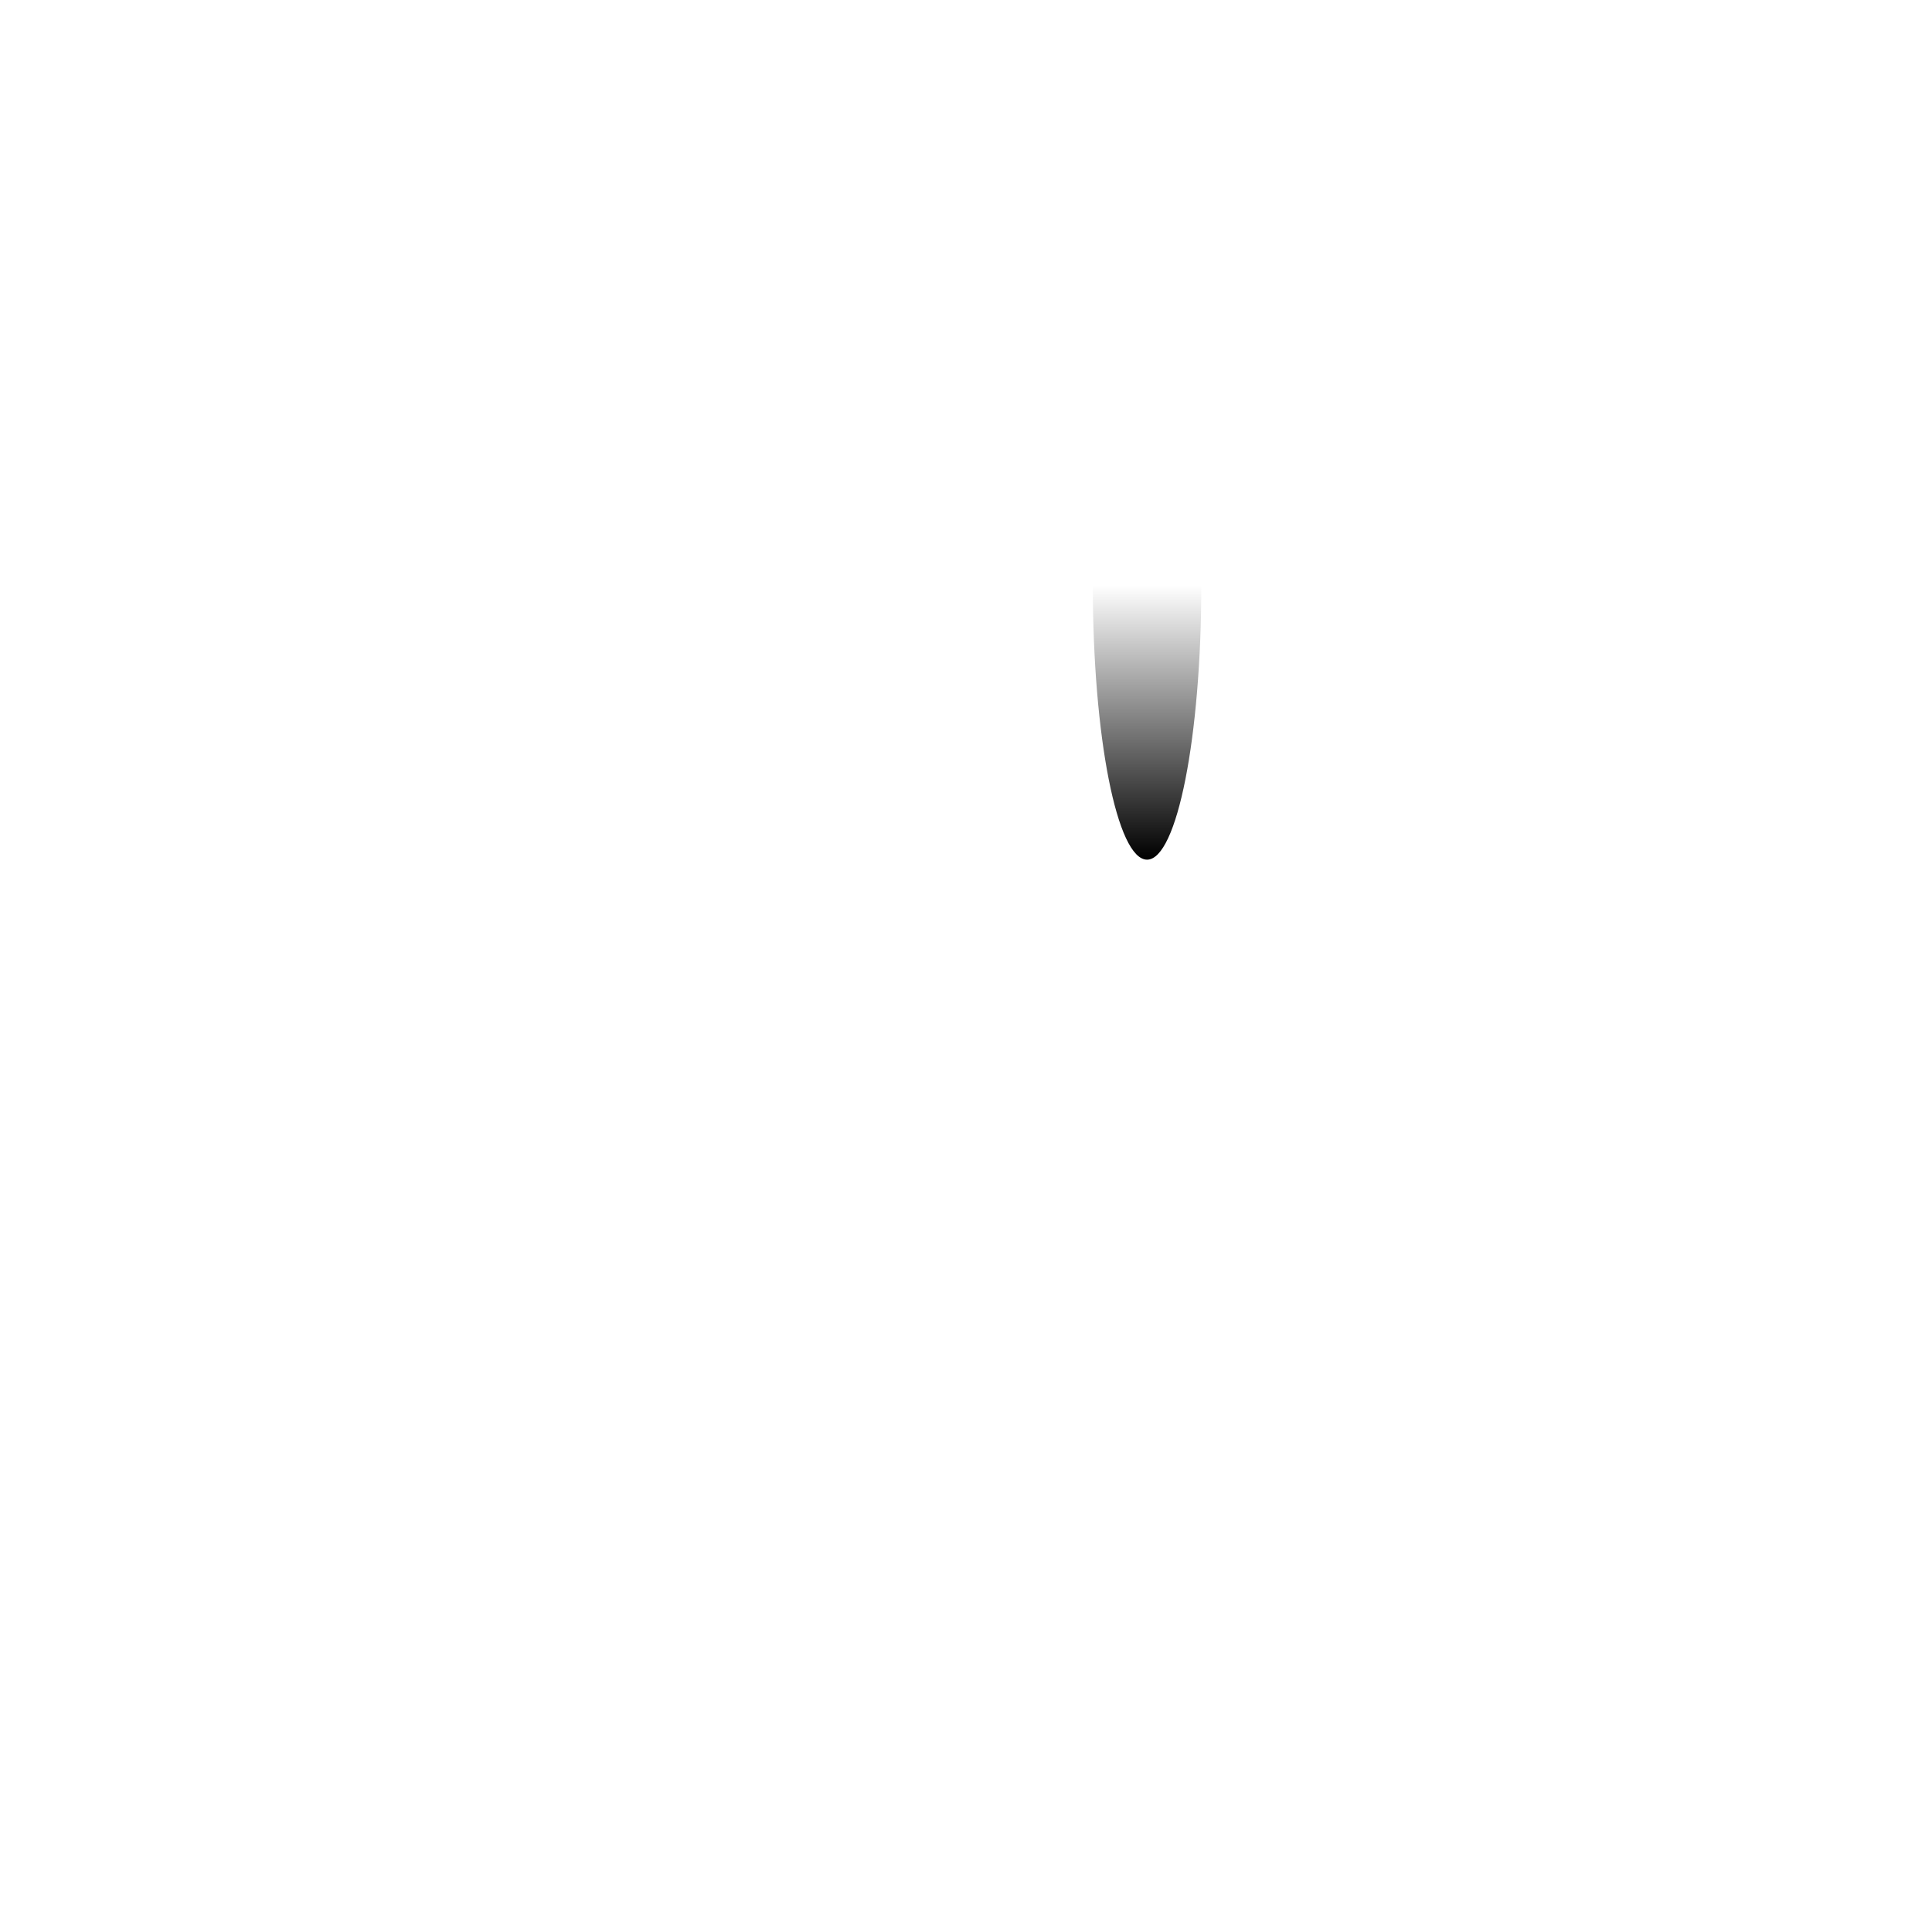
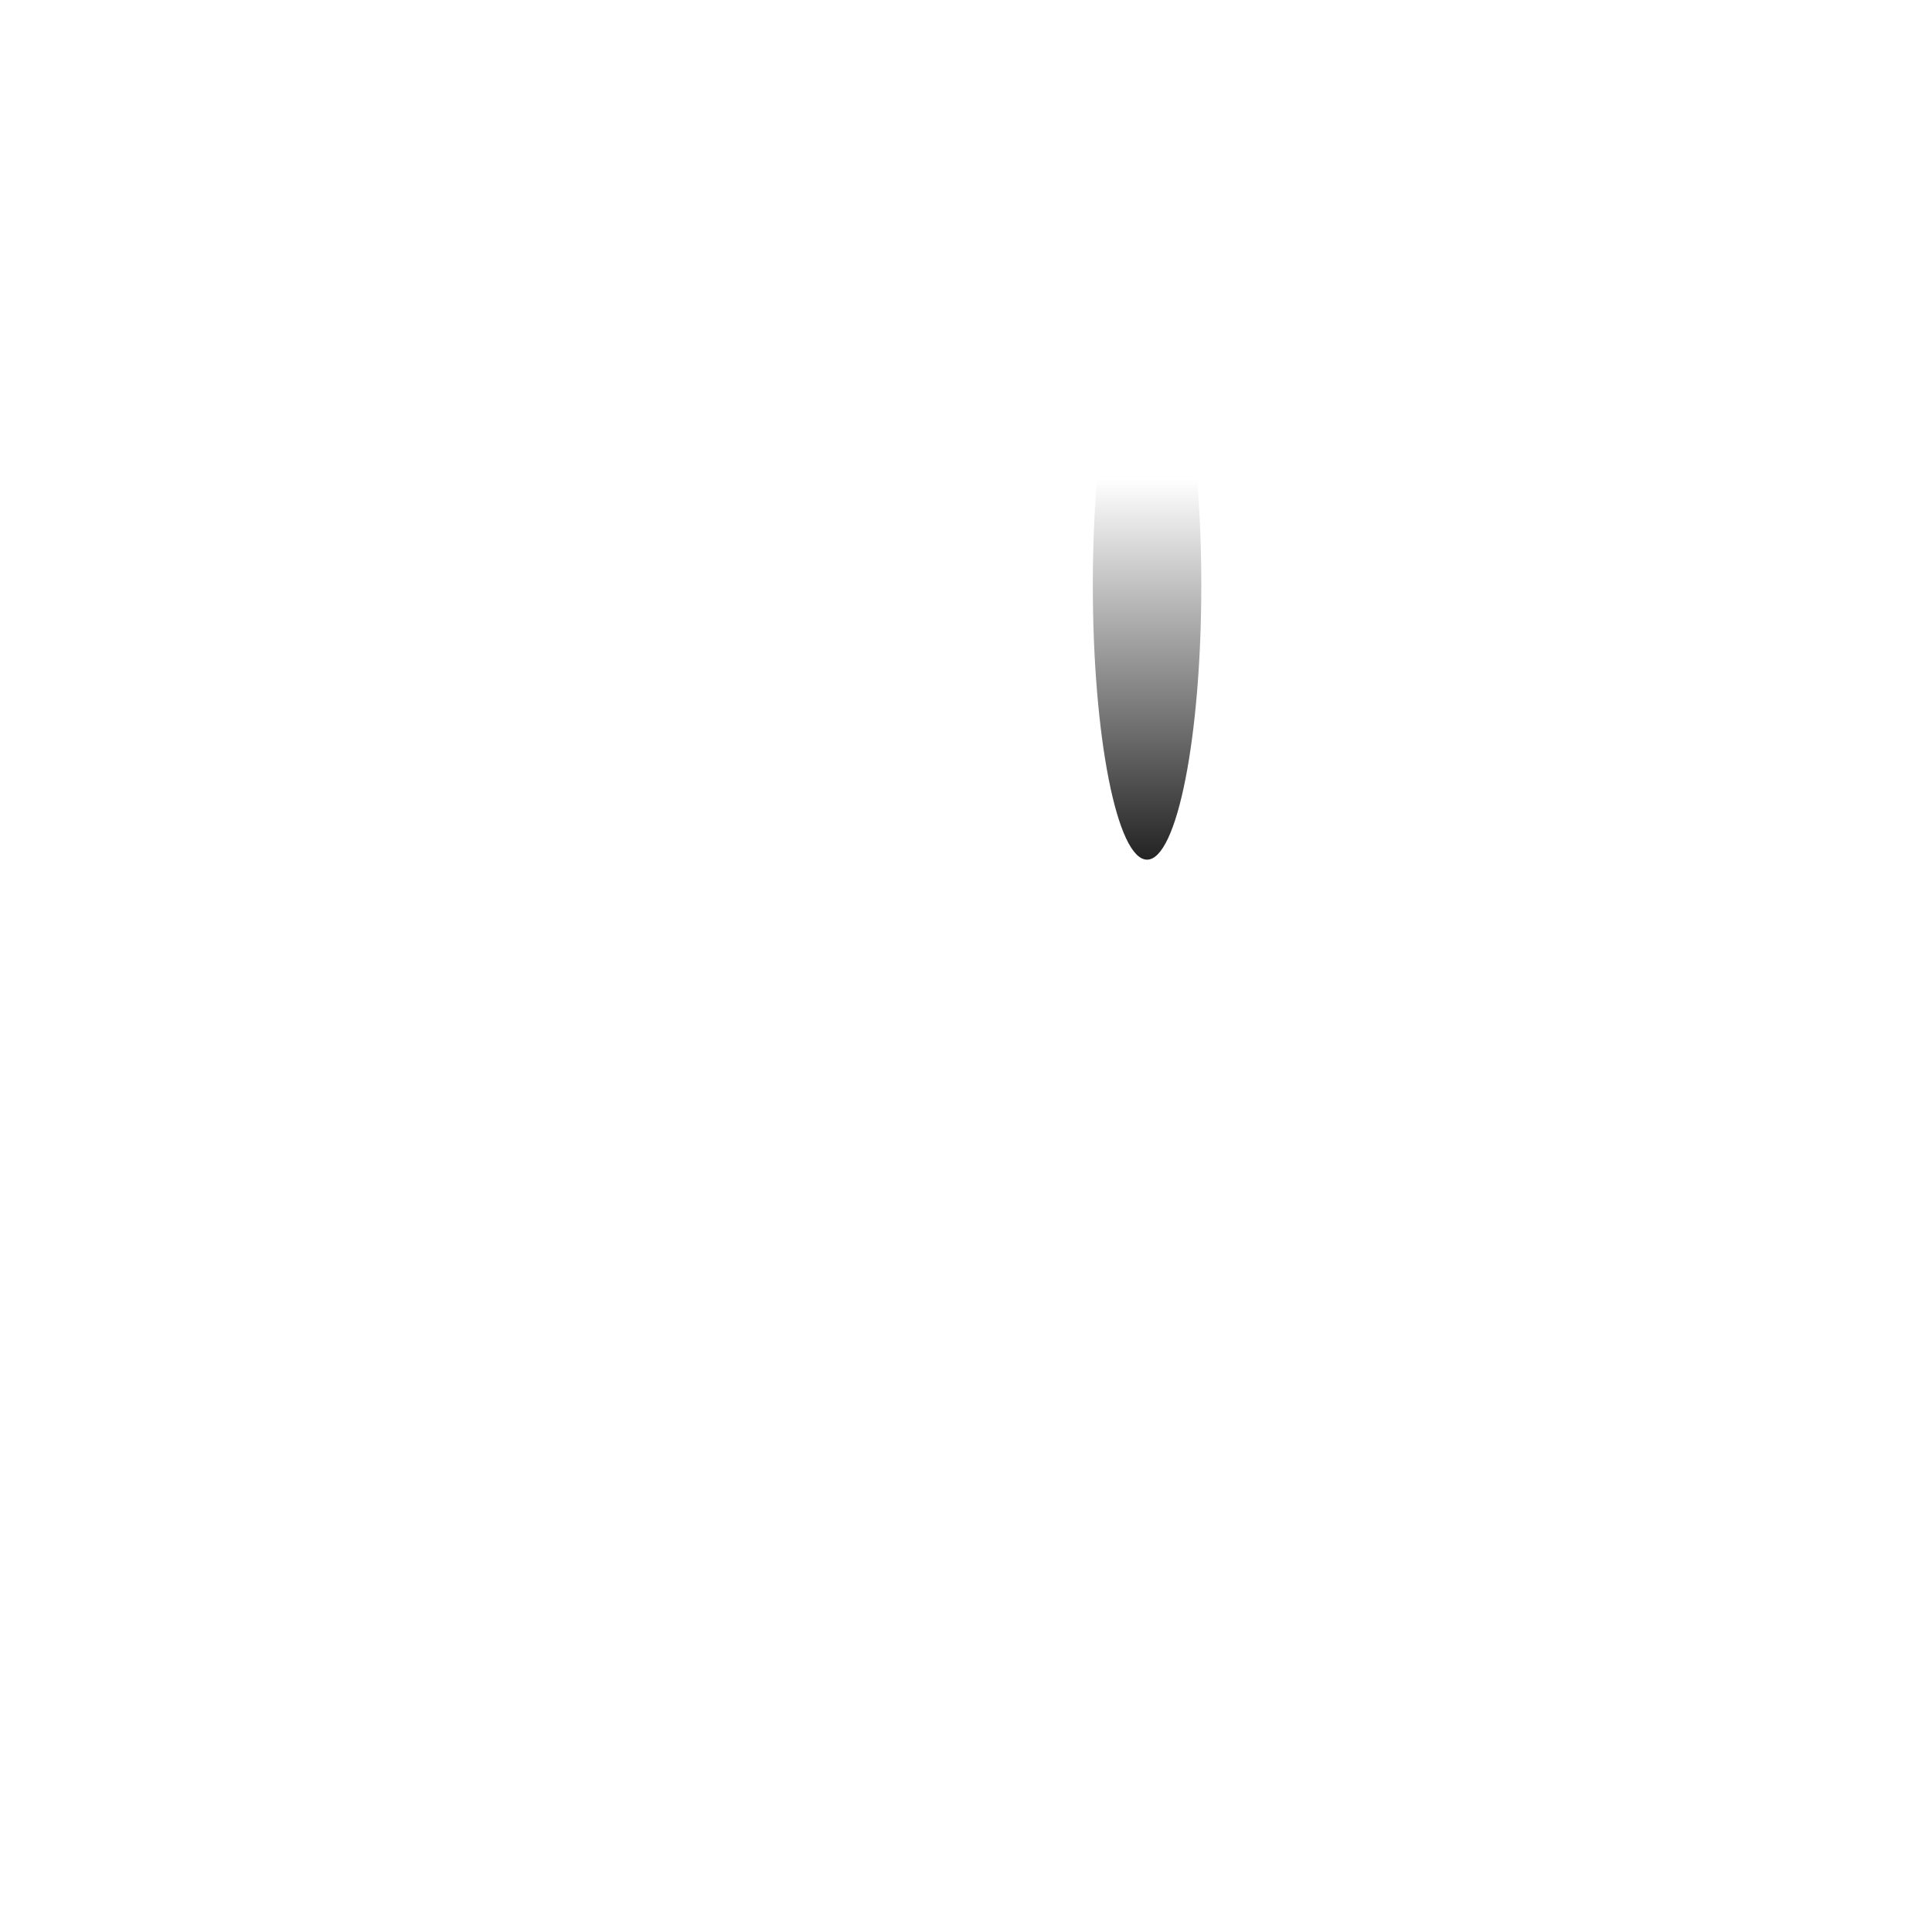
<svg xmlns="http://www.w3.org/2000/svg" xmlns:xlink="http://www.w3.org/1999/xlink" id="svg1770" height="48px" width="48px" version="1.1">
  <defs id="defs3">
    <linearGradient id="linearGradient4704">
-       <stop style="stop-color:#000000;stop-opacity:1;" offset="0" id="stop4706" />
-       <stop style="stop-color:#000000;stop-opacity:0;" offset="1" id="stop4708" />
+       <stop style="stop-color:#000000;stop-opacity:0.863;" offset="0" id="stop4706" />
+       <stop style="stop-color:#ffffff;stop-opacity:0.863;" offset="1" id="stop4708" />
    </linearGradient>
    <linearGradient id="linearGradient4692">
      <stop style="stop-color:#ffffff;stop-opacity:0.144;" offset="0" id="stop4694" />
      <stop style="stop-color:#ffffff;stop-opacity:0.816;" offset="1" id="stop4696" />
    </linearGradient>
    <linearGradient id="linearGradient4270">
      <stop style="stop-color:#000000;stop-opacity:1;" offset="0" id="stop4272" />
      <stop style="stop-color:#f3f3f3;stop-opacity:0.945;" offset="1" id="stop4274" />
    </linearGradient>
    <linearGradient id="linearGradient4237">
      <stop style="stop-color:#d2d2d2;stop-opacity:0.664;" offset="0" id="stop4239" />
      <stop style="stop-color:#000000;stop-opacity:0" offset="1" id="stop4241" />
    </linearGradient>
    <linearGradient id="linearGradient2103">
      <stop style="stop-color:#ffffff;stop-opacity:1;" offset="0" id="stop2105" />
      <stop style="stop-color:#ebebed;stop-opacity:1;" offset="1" id="stop2107" />
    </linearGradient>
    <linearGradient id="linearGradient2064">
      <stop style="stop-color:#b2b2b2;stop-opacity:1;" offset="0" id="stop2066" />
      <stop style="stop-color:#dcdcde;stop-opacity:1;" offset="1" id="stop2068" />
    </linearGradient>
    <linearGradient id="linearGradient2052">
      <stop style="stop-color:#aaaaaa;stop-opacity:1;" offset="0" id="stop2054" />
      <stop style="stop-color:#c8c8ca;stop-opacity:1;" offset="1" id="stop2056" />
    </linearGradient>
    <linearGradient id="linearGradient1784">
      <stop id="stop1785" offset="0" style="stop-color:#ffffff;stop-opacity:1;" />
      <stop id="stop1786" offset="1" style="stop-color:#dcdcde;stop-opacity:1;" />
    </linearGradient>
    <linearGradient y2="549.613" x2="511.689" y1="259.819" x1="250.054" gradientTransform="matrix(1.593044,0,0,1.241206,-129.6924,-73.34169)" gradientUnits="userSpaceOnUse" id="linearGradient1789" xlink:href="#linearGradient1784" />
    <linearGradient gradientUnits="userSpaceOnUse" y2="1222.128" x2="69.097" y1="1468.668" x1="205.673" gradientTransform="matrix(2.470094,0,0,0.404843,-5.695438,24.53693)" id="linearGradient1794" xlink:href="#linearGradient2052" />
    <linearGradient gradientUnits="userSpaceOnUse" y2="65.462" x2="1180.534" y1="284.347" x1="1390.407" gradientTransform="matrix(0.493865,0,0,2.024845,-5.695438,24.53693)" id="linearGradient1804" xlink:href="#linearGradient2064" />
    <linearGradient y2="549.613" x2="511.689" y1="259.819" x1="250.054" gradientTransform="matrix(1.593044,0,0,1.241206,-129.6924,-73.34169)" gradientUnits="userSpaceOnUse" id="linearGradient2083" xlink:href="#linearGradient1784" />
    <linearGradient y2="1222.128" x2="69.097" y1="1468.668" x1="205.673" gradientTransform="matrix(2.470094,0,0,0.404843,-5.695438,24.53693)" gradientUnits="userSpaceOnUse" id="linearGradient2085" xlink:href="#linearGradient2052" />
    <linearGradient y2="65.462" x2="1180.534" y1="284.347" x1="1390.407" gradientTransform="matrix(0.493865,0,0,2.024845,-5.695438,24.53693)" gradientUnits="userSpaceOnUse" id="linearGradient2087" xlink:href="#linearGradient2064" />
-     <linearGradient xlink:href="#linearGradient4704" id="linearGradient4710" x1="30.707" y1="16.597" x2="30.707" y2="19.451" gradientUnits="userSpaceOnUse" gradientTransform="matrix(2.113483,0,0,2.389889,-36.40063,-61.02286)" />
+     <linearGradient xlink:href="#linearGradient4704" id="linearGradient4710" x1="30.707" y1="16.597" x2="30.707" y2="20.555" gradientUnits="userSpaceOnUse" gradientTransform="matrix(2.113483,0,0,2.389889,-36.40063,-61.02286)" />
  </defs>
  <g id="layer1">
    <rect style="fill:url(#linearGradient4710);fill-opacity:1;stroke:none" id="rect4190" width="2.695" height="13.641" x="27.151" y="-21.358" rx="5.076" ry="7.944" transform="scale(1,-1)" />
  </g>
</svg>
